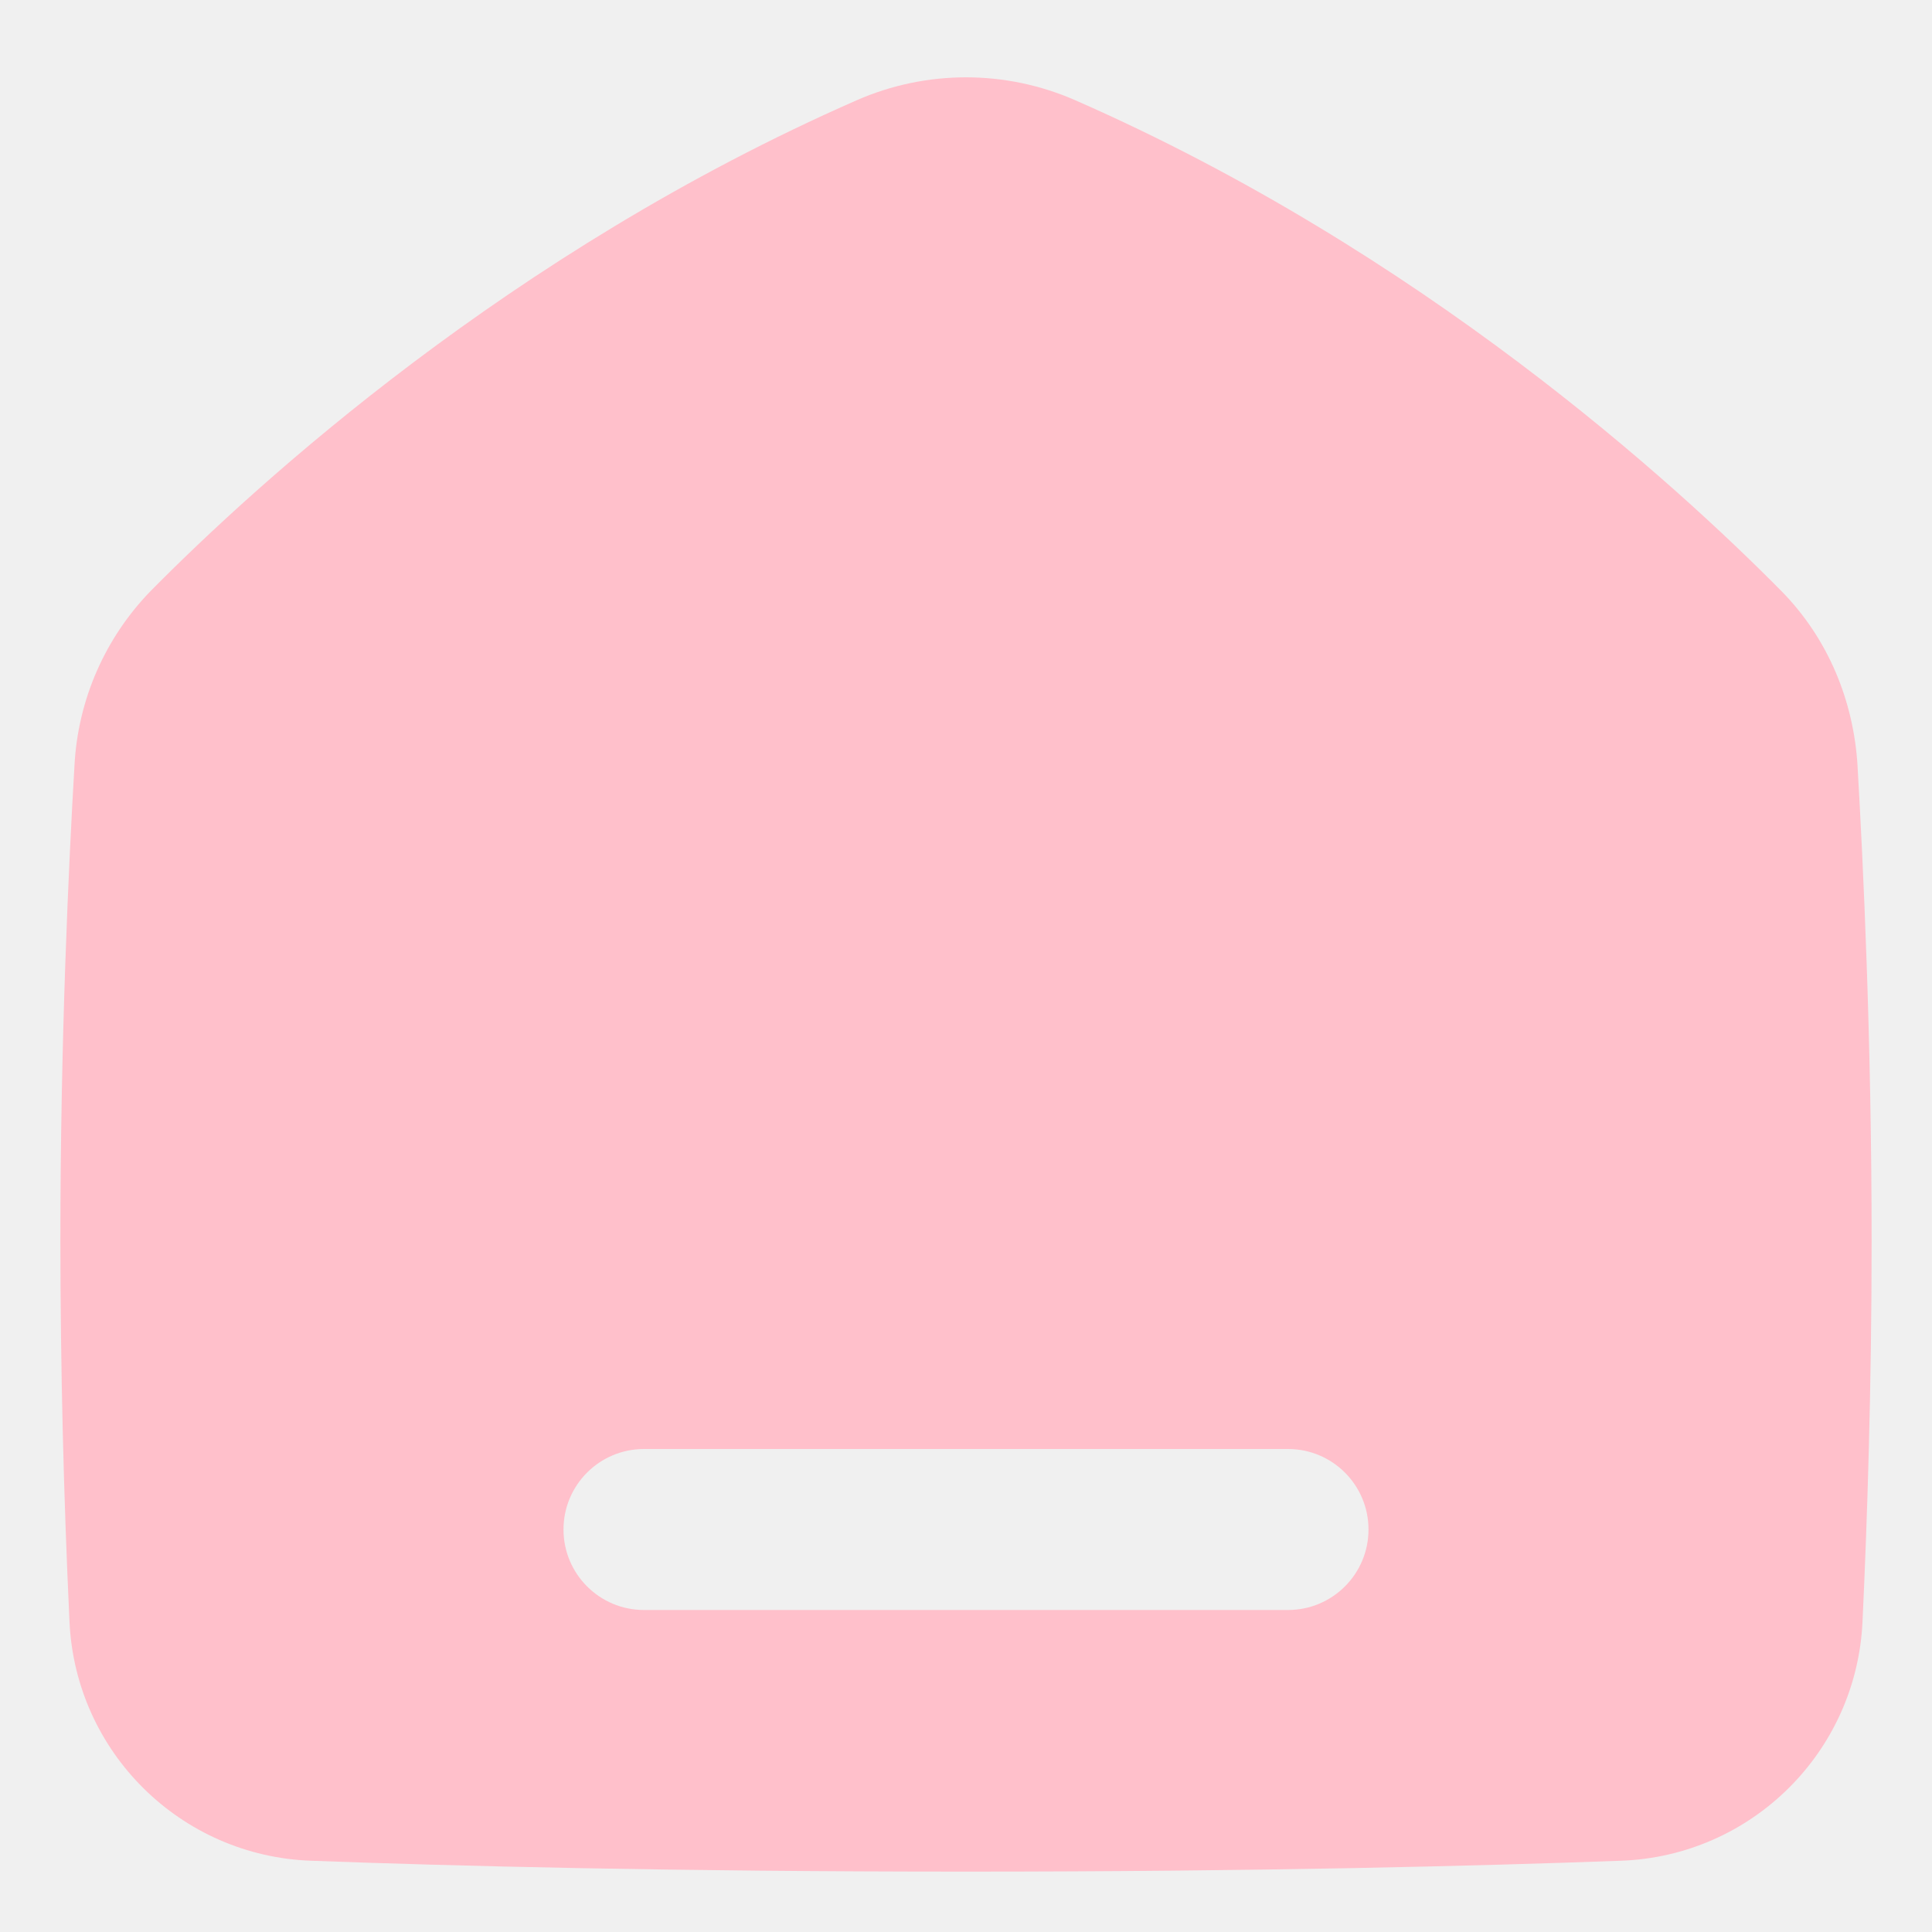
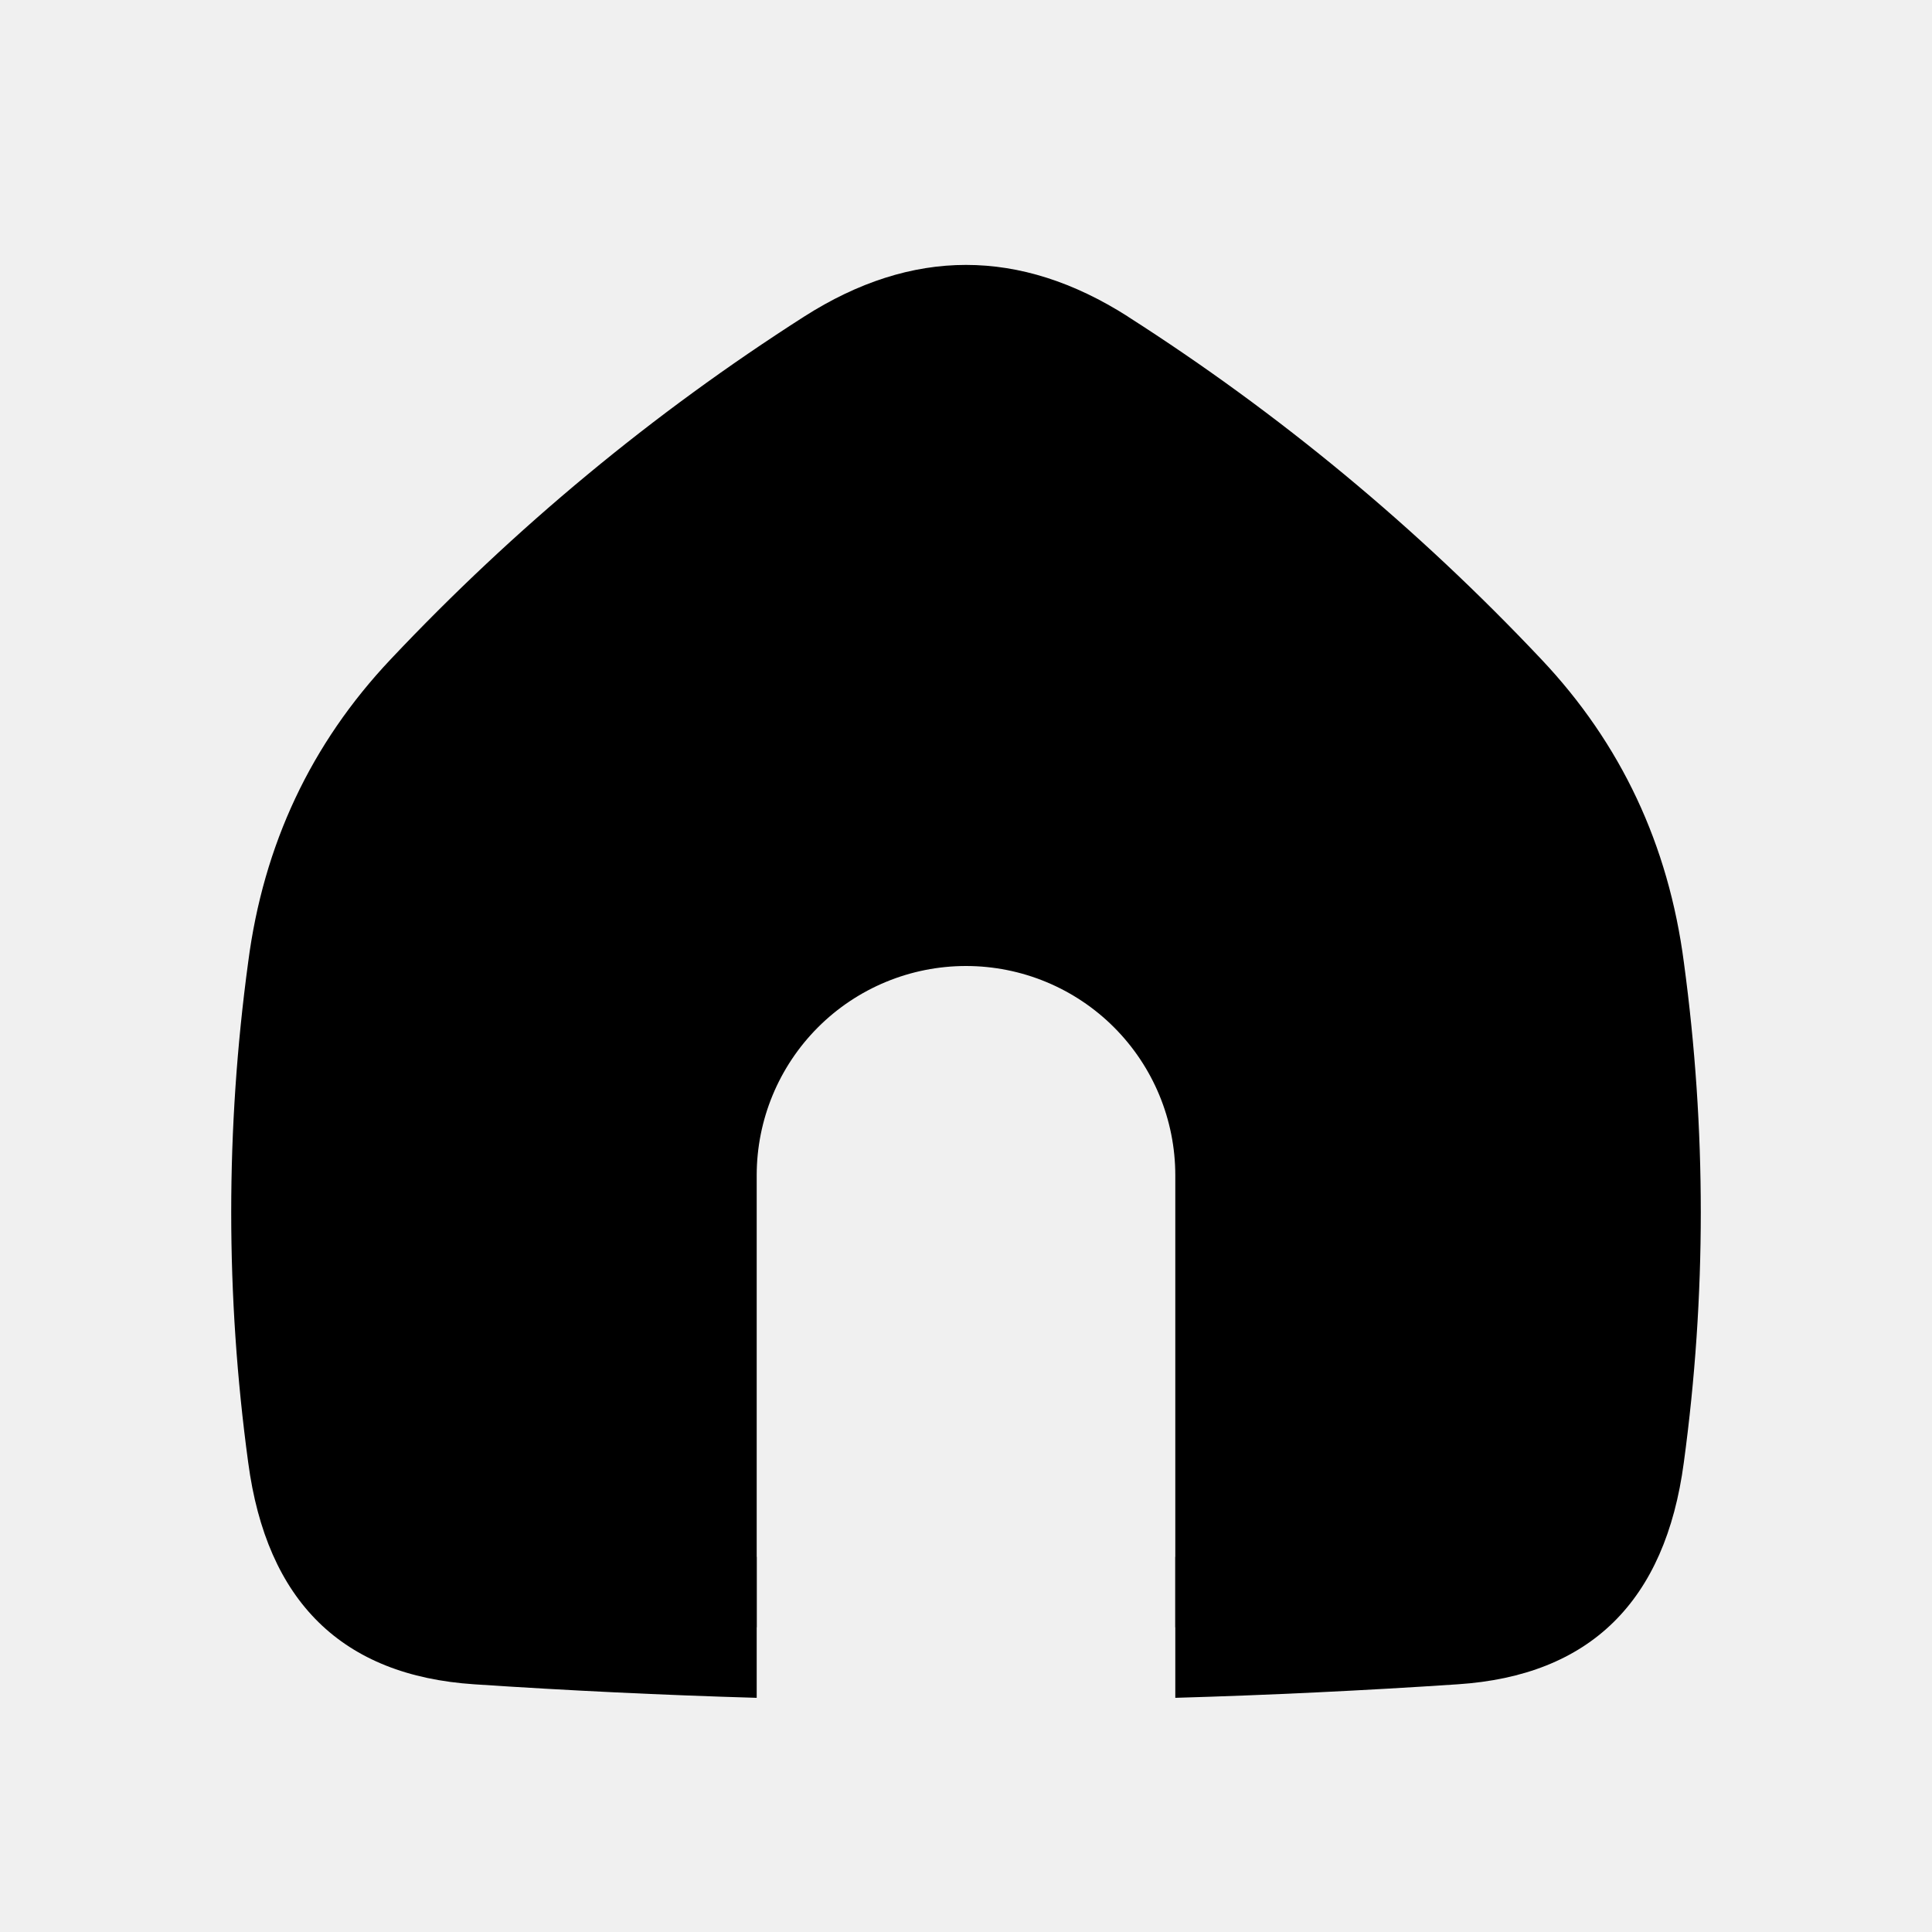
<svg xmlns="http://www.w3.org/2000/svg" width="24" height="24" fill="none" viewBox="0 0 24 24">
-   <mask id="a" width="24" height="24" x="0" y="0" maskUnits="userSpaceOnUse" style="mask-type:luminance">
-     <path fill="#fff" d="M0 0h24v24H0z" />
-   </mask>
-   <g mask="url(#a)">
-     <path fill="pink" fill-rule="evenodd" d="M10.643 1.245a3.38 3.38 0 0 1 2.714 0c4.305 1.888 7.448 4.759 8.768 6.093.587.594.902 1.373.95 2.175.07 1.208.175 3.403.175 5.908 0 1.825-.055 3.485-.113 4.718a3.115 3.115 0 0 1-3.008 2.976c-1.73.064-4.465.135-8.129.135s-6.4-.07-8.13-.135a3.115 3.115 0 0 1-3.007-2.976 103 103 0 0 1-.113-4.718c0-2.505.104-4.7.175-5.908a3.36 3.36 0 0 1 .95-2.175c1.32-1.335 4.463-4.205 8.768-6.093M8 18a1 1 0 0 0 0 2h8a1 1 0 0 0 0-2z" clip-rule="evenodd" />
-   </g>
+   <path fill="currentColor" fill-rule="evenodd" d="M19.147 8.19C17.605 6.555 15.893 5.136 14.011 3.933L14.011 3.932C12.67 3.077 11.33 3.077 9.989 3.933C8.107 5.136 6.395 6.555 4.854 8.189C3.863 9.238 3.273 10.493 3.083 11.952C2.802 14.024 2.802 16.095 3.083 18.166C3.313 19.895 4.25 20.815 5.892 20.923C7.061 21.001 8.231 21.057 9.4 21.091L9.4 19.34C8.269 19.307 7.139 19.253 6.008 19.177C5.319 19.131 4.922 18.717 4.817 17.934C4.557 16.018 4.557 14.102 4.817 12.188C4.959 11.097 5.395 10.165 6.126 9.391C7.569 7.861 9.171 6.533 10.931 5.407C11.644 4.952 12.356 4.953 13.069 5.408C14.829 6.533 16.431 7.861 17.873 9.39C18.605 10.164 19.041 11.095 19.182 12.183C19.443 14.101 19.443 16.017 19.183 17.932C19.078 18.716 18.681 19.131 17.992 19.177C16.861 19.253 15.731 19.307 14.6 19.34L14.6 21.091C15.769 21.057 16.939 21.001 18.108 20.923C19.75 20.815 20.687 19.896 20.917 18.168C21.198 16.096 21.198 14.026 20.918 11.957C20.727 10.494 20.137 9.238 19.147 8.19Z" clip-rule="evenodd" />
+   <path fill="currentColor" fill-rule="evenodd" d="M18.51 8.79C17.02 7.21 15.37 5.84 13.54 4.67C12.6 4.07 11.4 4.07 10.46 4.67C8.63 5.84 6.98 7.21 5.49 8.79C4.64 9.69 4.11 10.84 3.95 12.07C3.68 14.06 3.68 16.06 3.95 18.05C4.09 19.1 4.89 19.98 5.95 20.05C7.099 20.127 8.249 20.182 9.4 20.215L9.4 14.6C9.4 13.91 9.674 13.249 10.162 12.761C10.649 12.274 11.31 12 12 12C12.69 12 13.351 12.274 13.838 12.761C14.326 13.249 14.6 13.91 14.6 14.6L14.6 20.215C15.751 20.182 16.901 20.127 18.05 20.05C19.11 19.98 19.91 19.1 20.05 18.05C20.32 16.06 20.32 14.06 20.05 12.07C19.89 10.84 19.36 9.69 18.51 8.79Z" clip-rule="evenodd" />
</svg>
